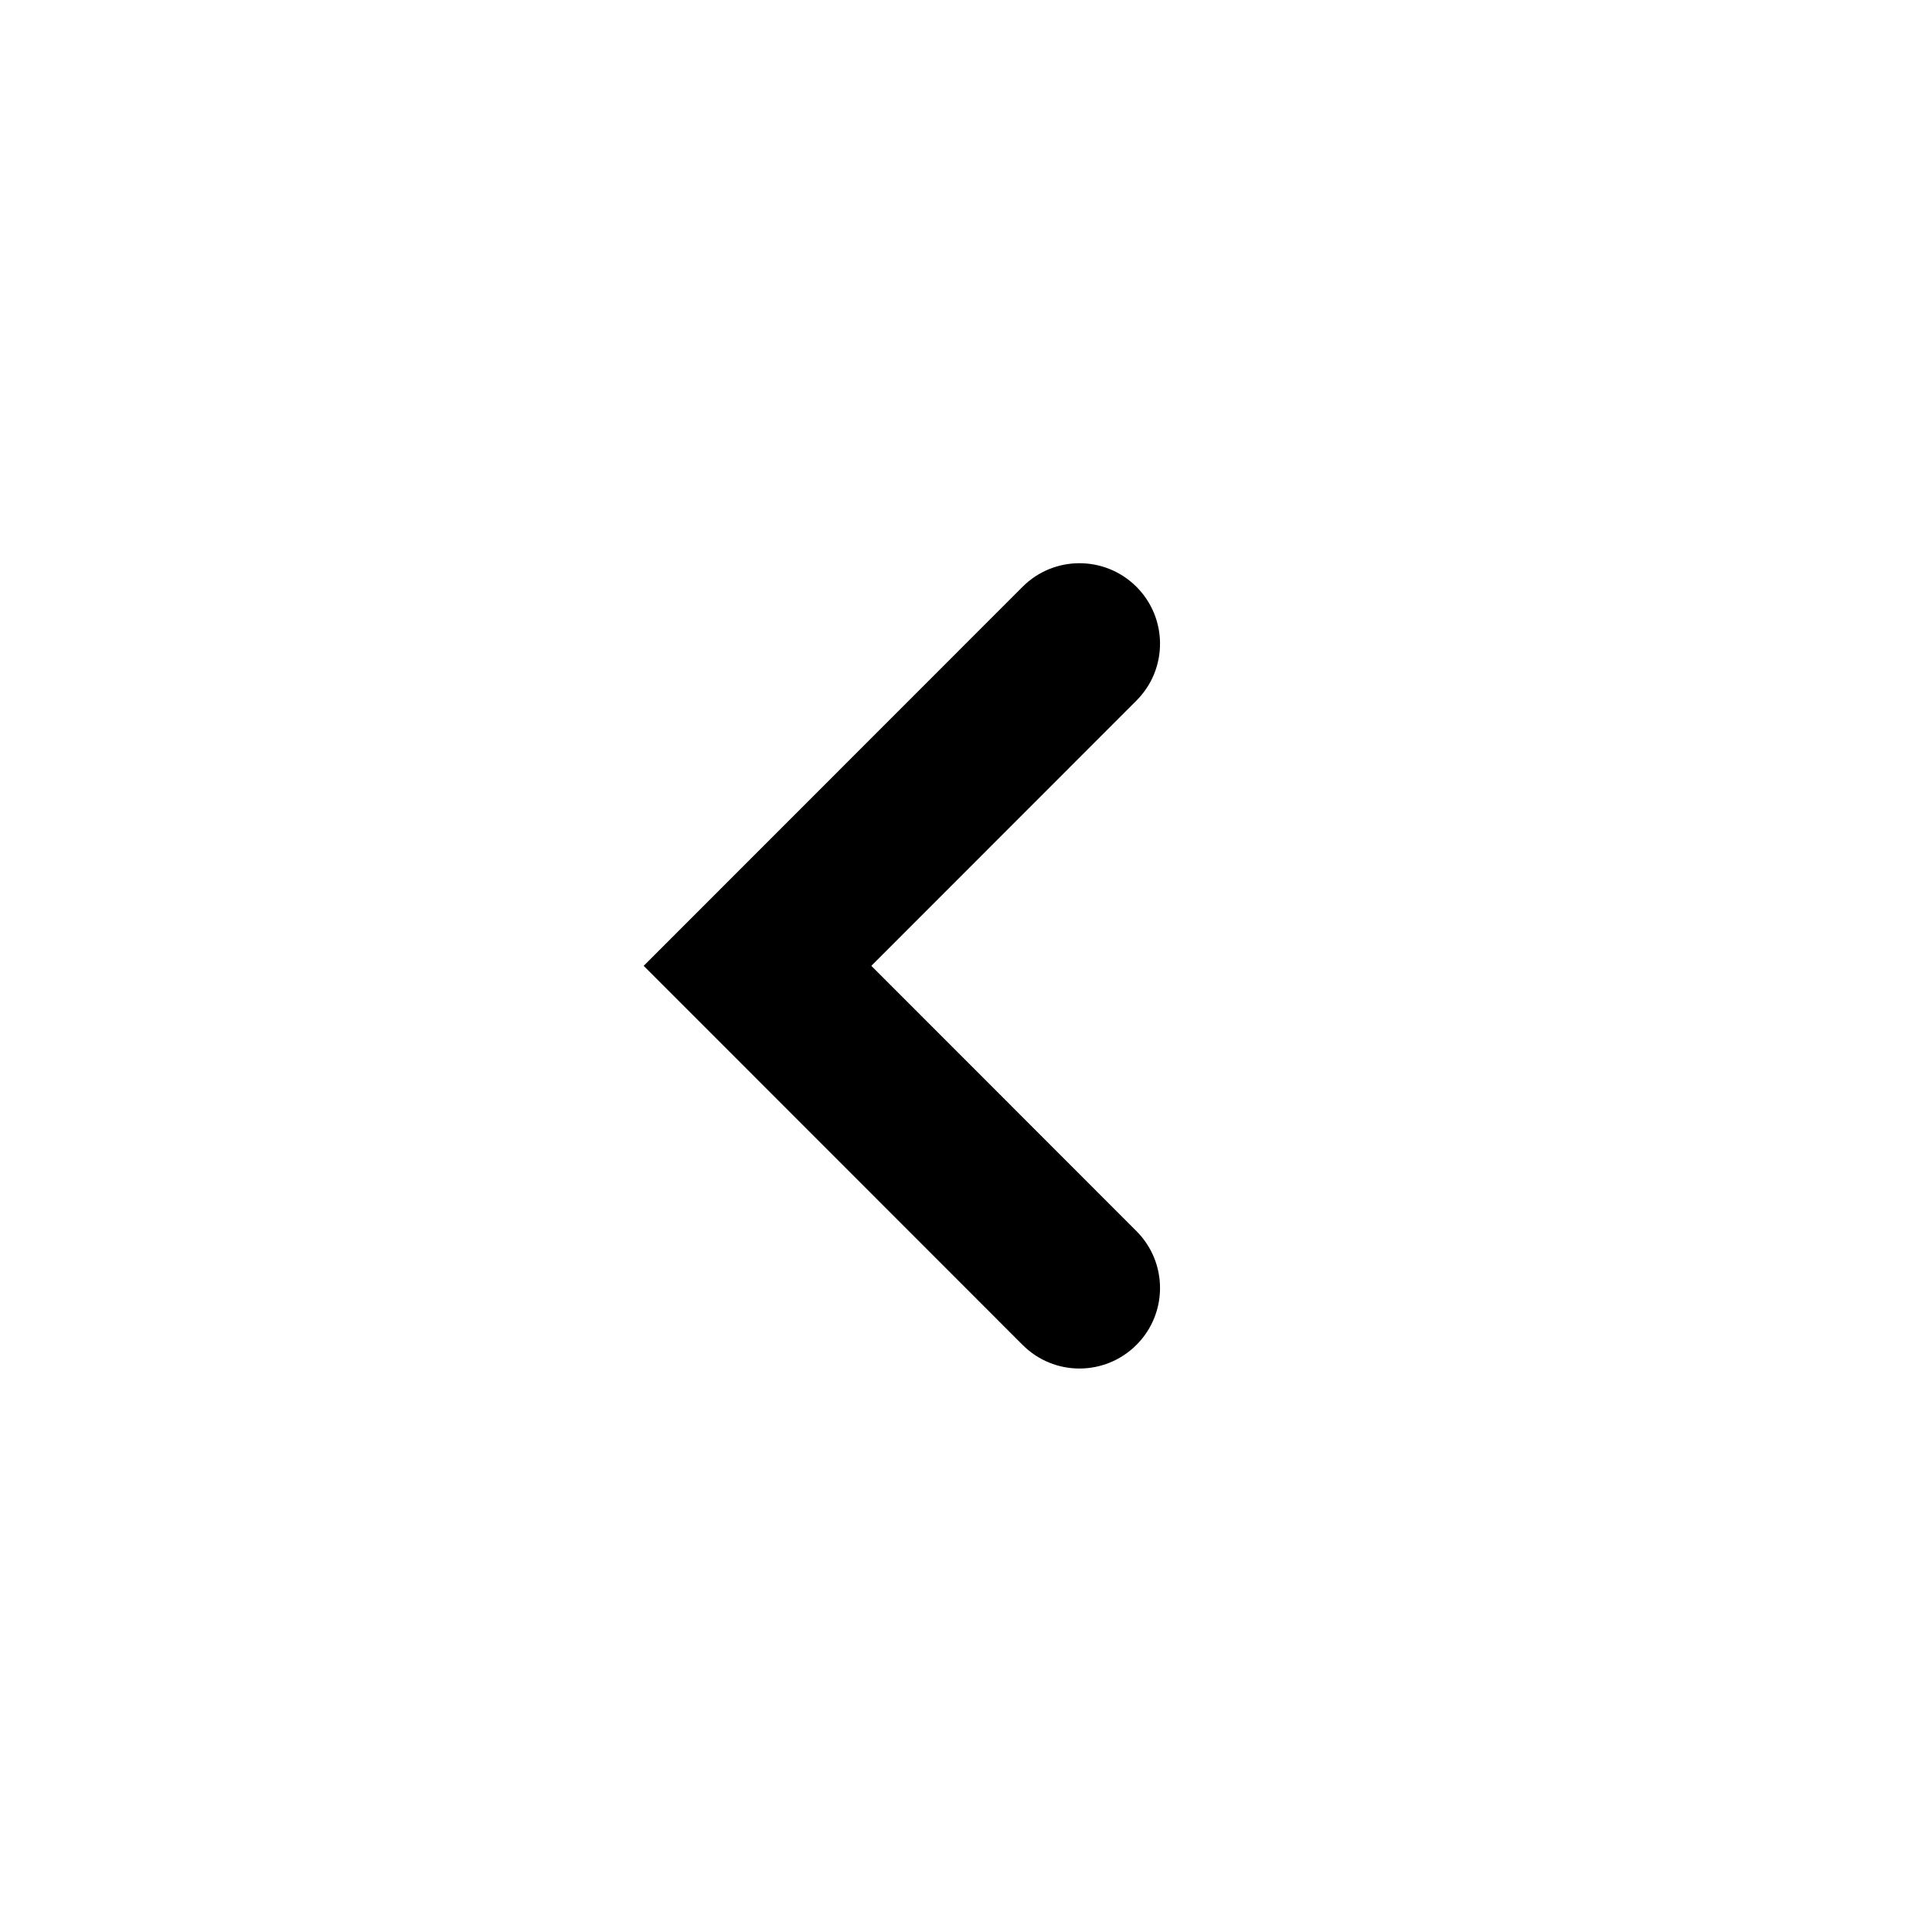
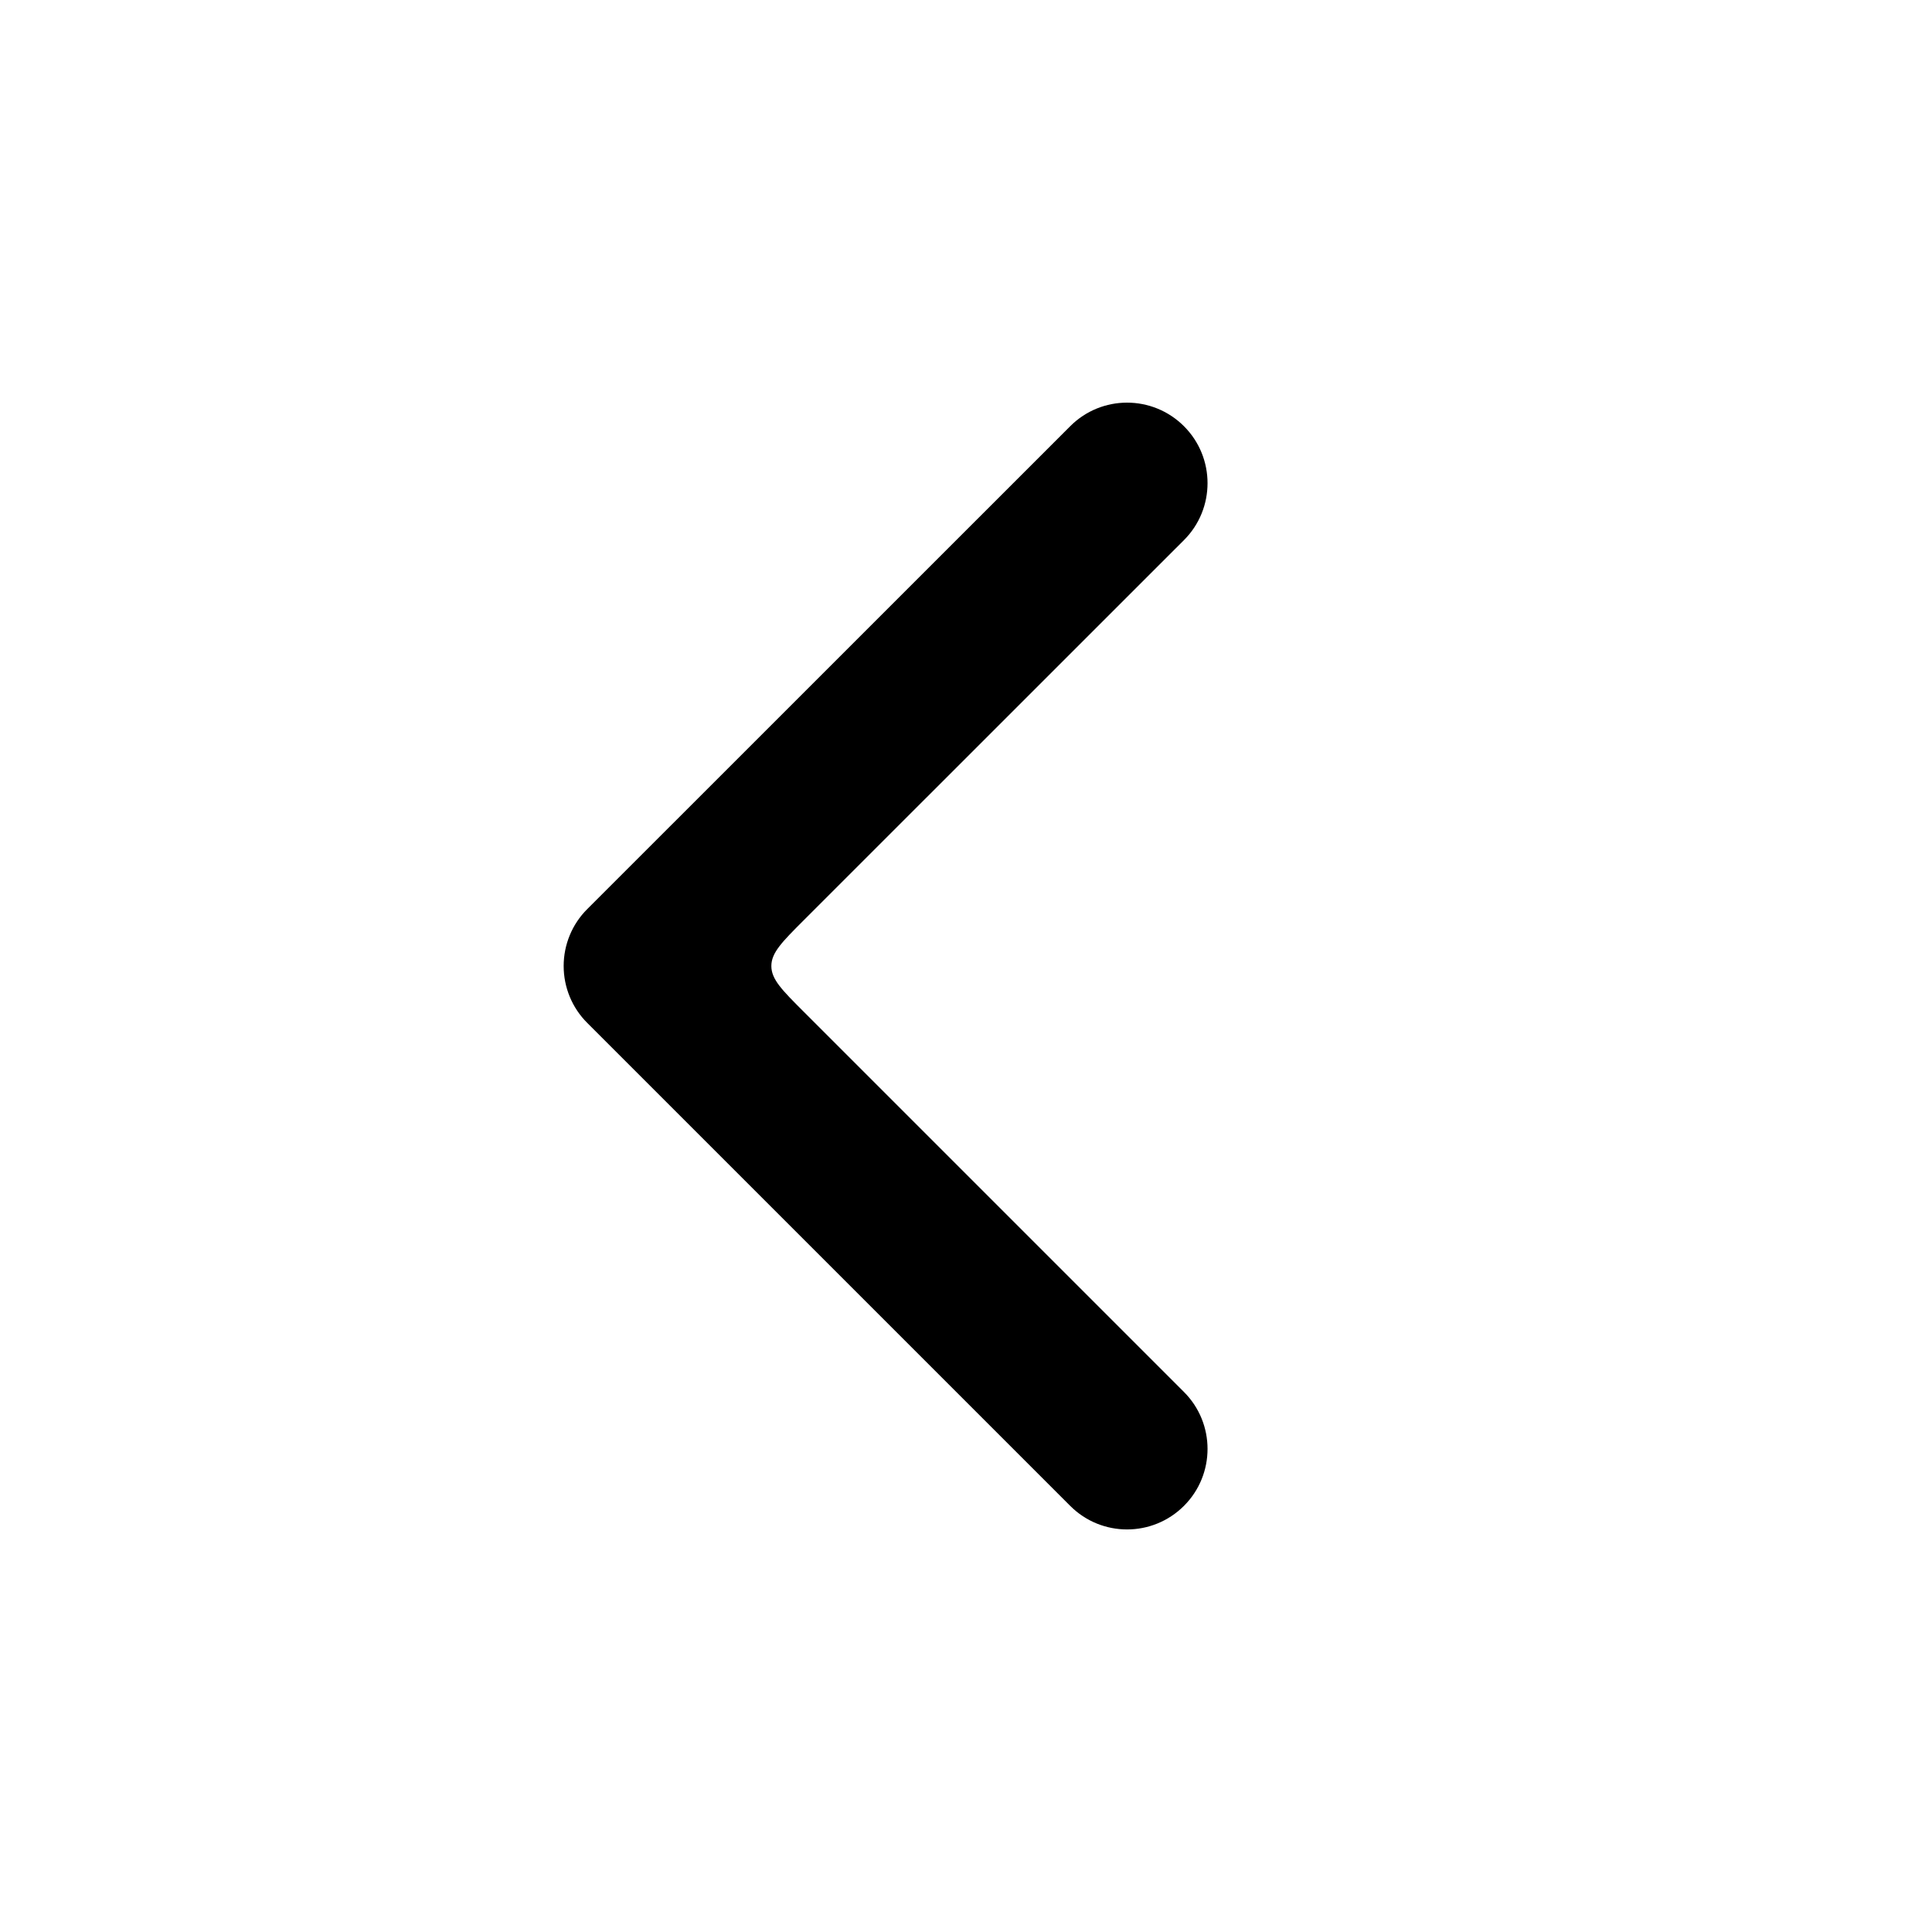
<svg xmlns="http://www.w3.org/2000/svg" width="24" height="24" viewBox="0 0 24 24" fill="none">
-   <path fill-rule="evenodd" clip-rule="evenodd" d="M14.117 7.289C13.726 6.899 13.093 6.899 12.703 7.289L7.996 11.998L12.703 16.707C13.093 17.098 13.726 17.098 14.117 16.707C14.508 16.317 14.508 15.684 14.117 15.293L10.824 11.998L14.117 8.703C14.508 8.313 14.508 7.68 14.117 7.289Z" fill="currentColor" />
+   <path fill-rule="evenodd" clip-rule="evenodd" d="M14.708 18.706C15.098 18.316 15.098 17.682 14.708 17.292L9.982 12.566C9.715 12.299 9.582 12.166 9.582 12C9.582 11.835 9.715 11.701 9.982 11.434L14.708 6.709C15.098 6.319 15.098 5.685 14.708 5.295C14.317 4.904 13.684 4.904 13.294 5.295L7.295 11.293C7.107 11.48 7.002 11.735 7.002 12C7.002 12.265 7.107 12.52 7.295 12.707L13.294 18.706C13.684 19.097 14.317 19.097 14.708 18.706Z" fill="currentColor" />
</svg>
